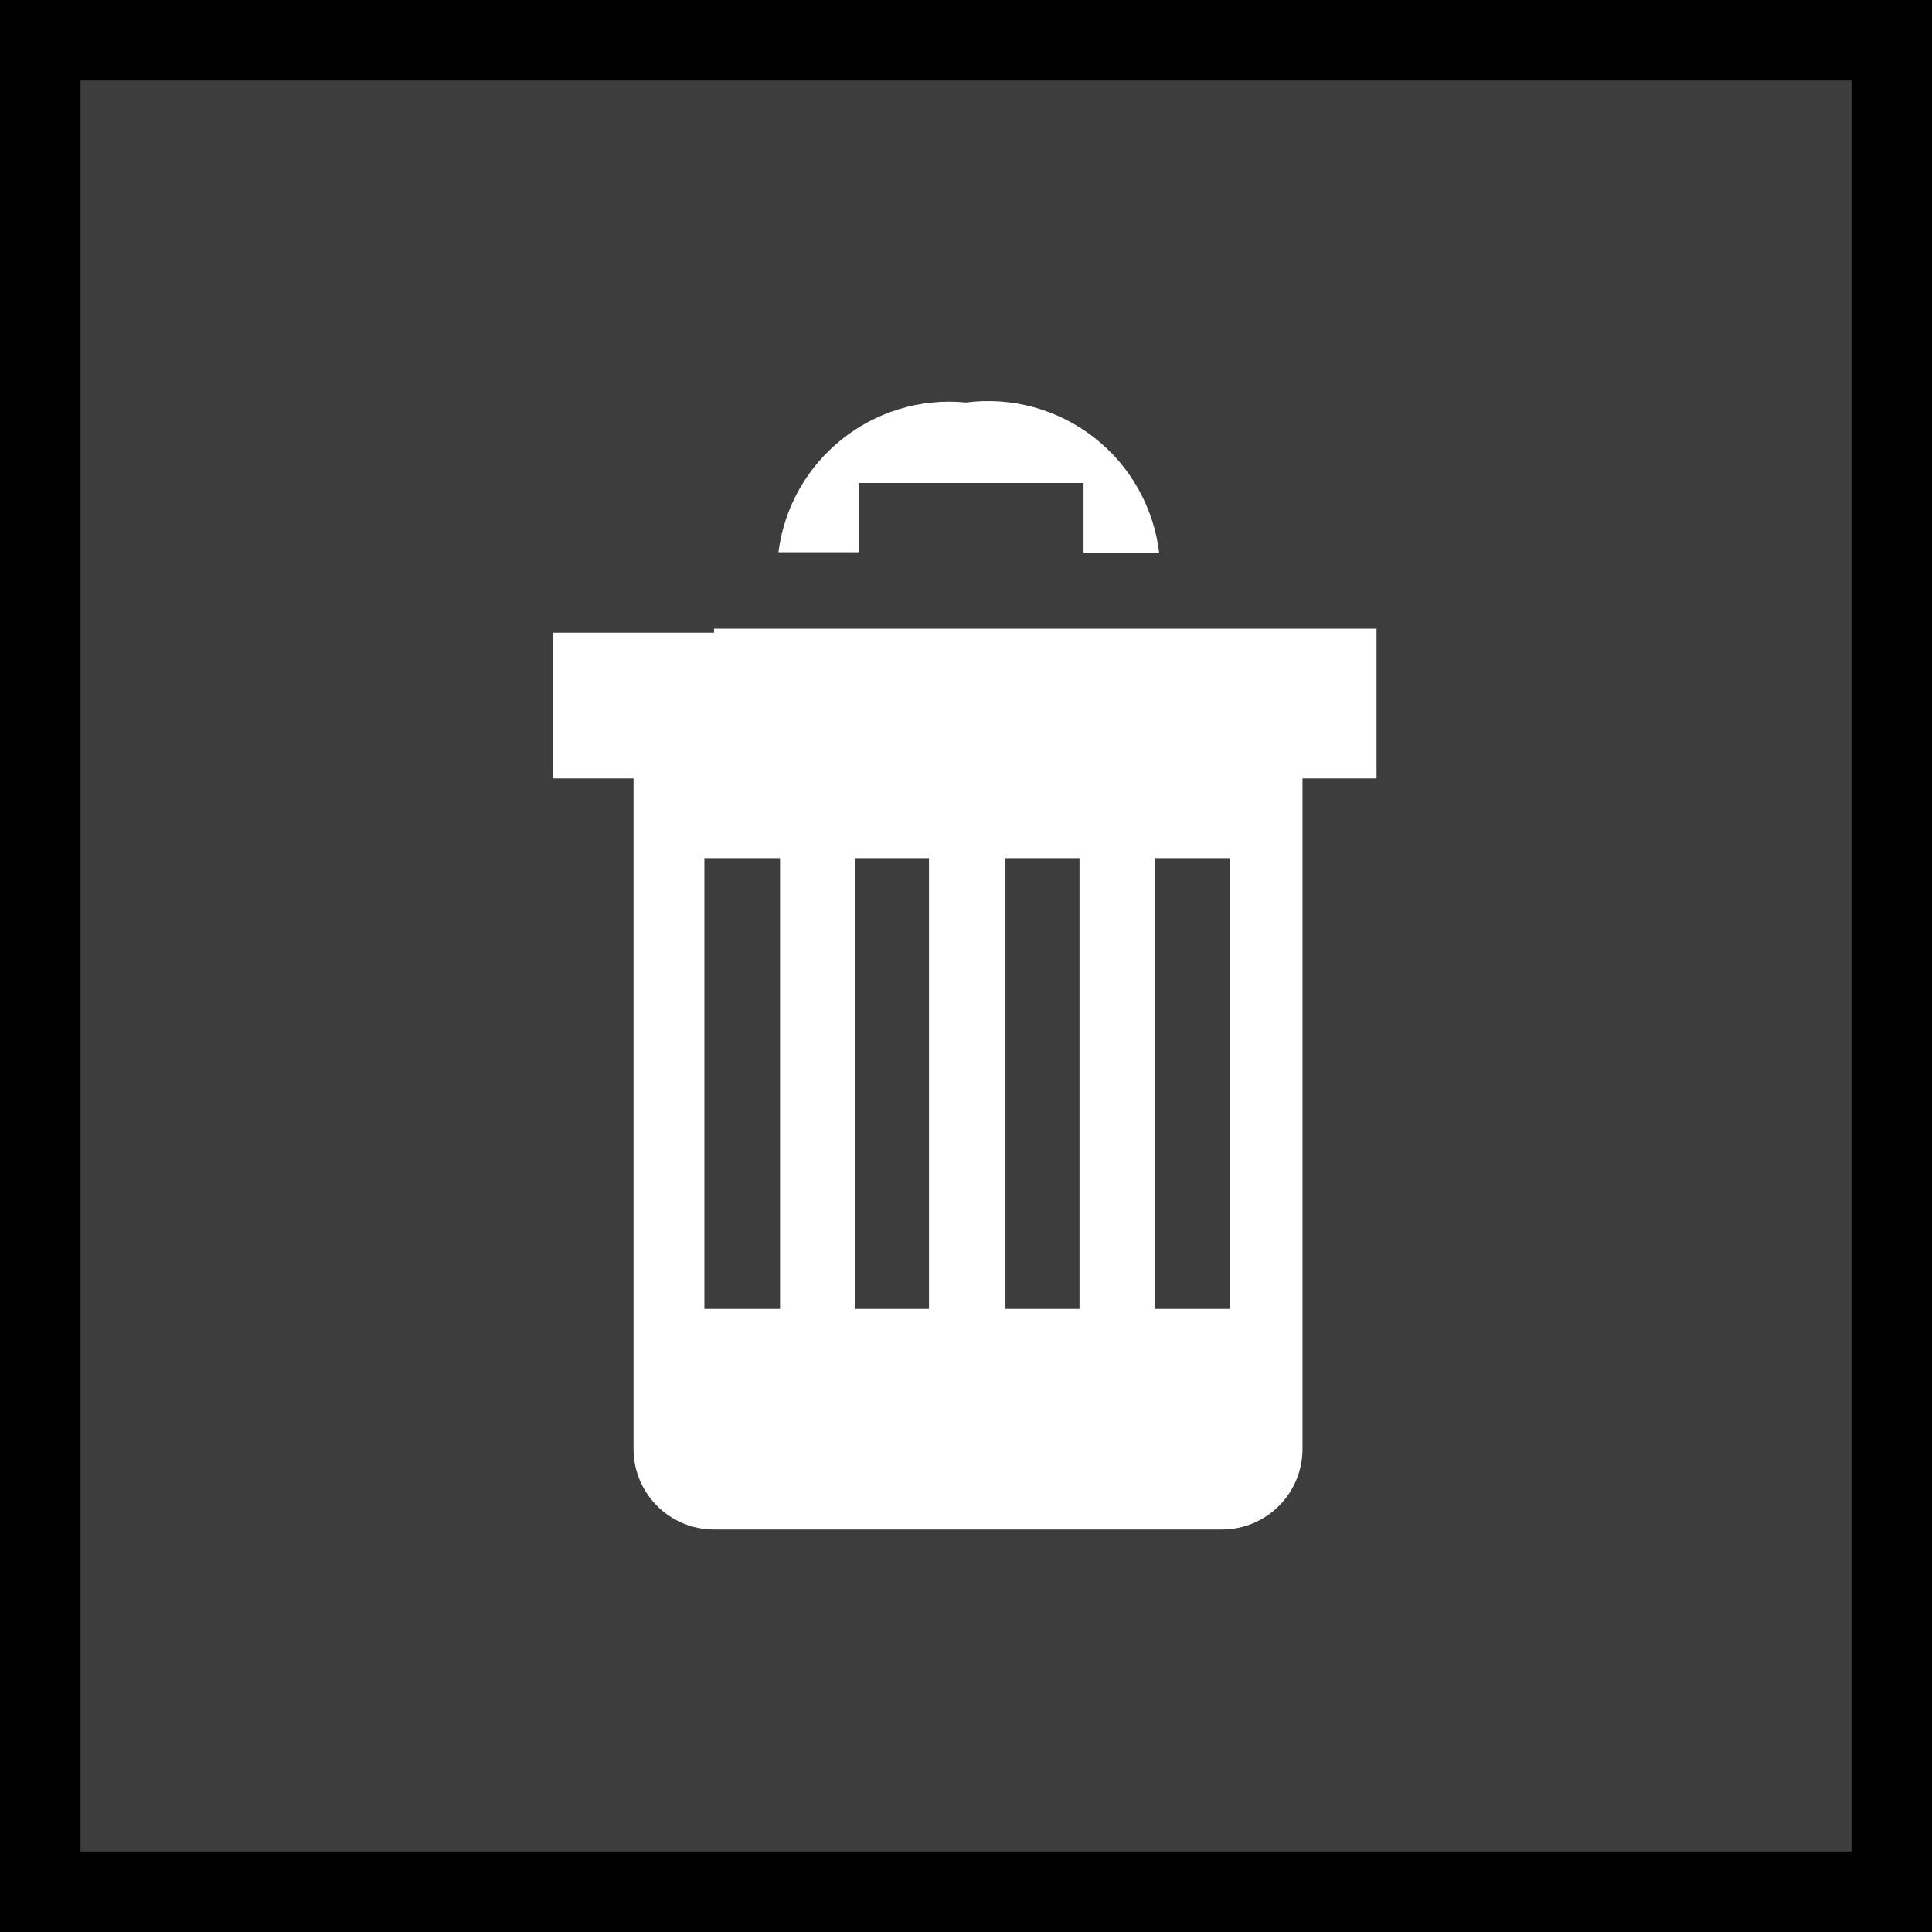
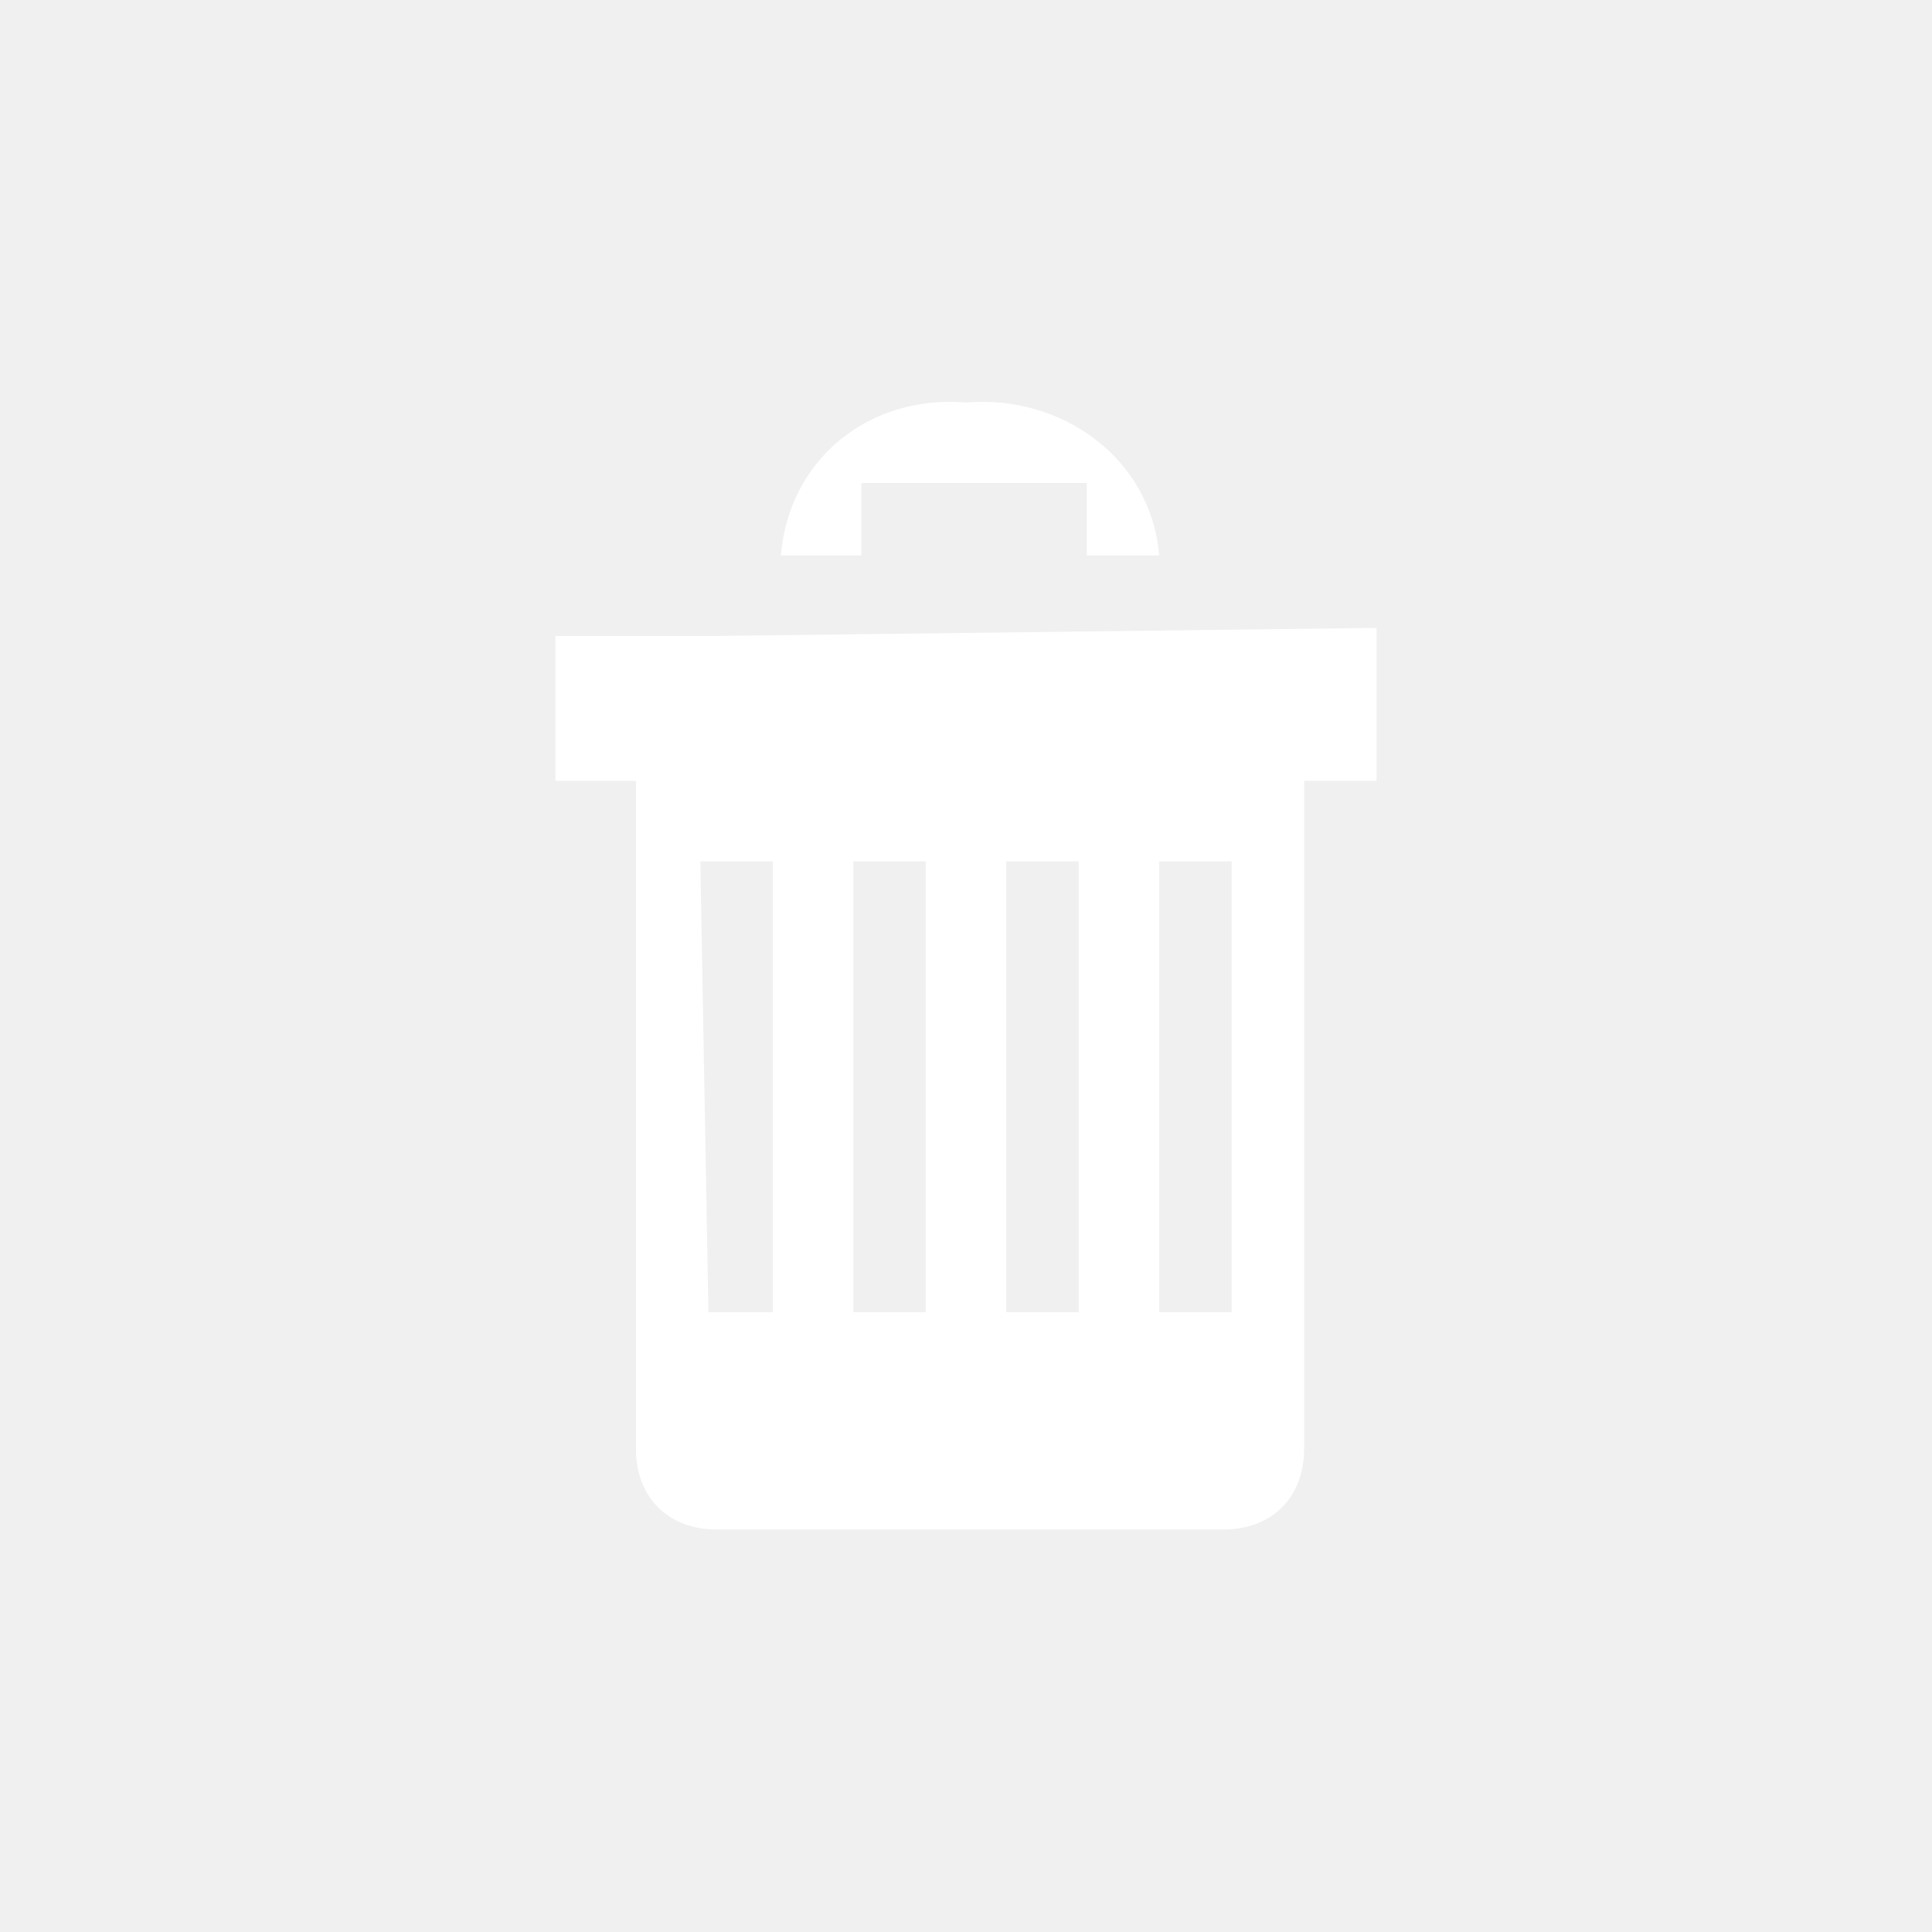
- <svg xmlns="http://www.w3.org/2000/svg" id="Calque_1" data-name="Calque 1" viewBox="0 0 24 24">
-   <defs>
-     <style>.cls-1{fill:#3d3d3d;}.cls-2{fill:#000100;}.cls-3{fill:#fff;}</style>
-   </defs>
-   <rect class="cls-1" x="0.5" y="0.5" width="23" height="23" />
-   <path class="cls-2" d="M24,24H0V0H24V24ZM1,23H23V1H1V23Z" />
-   <path class="cls-3" d="M9.67,6.86h1V6h2.79V6.87h0.94A2.14,2.14,0,0,0,12,5h0A2.14,2.14,0,0,0,9.67,6.86m-0.8,1h-2V9.67h1V18a1,1,0,0,0,1,1h6.31a1,1,0,0,0,1-1h0V9.67h0.92V7.81H8.87Zm5.48,2.8h0.93v5.6H14.35v-5.6Zm-1.87,0h0.93v5.6H12.49v-5.6Zm-1.87,0h0.93v5.6H10.62v-5.6Zm-1.87,0H9.69v5.6H8.75v-5.6Z" />
+ <svg xmlns="http://www.w3.org/2000/svg" version="1.1" id="Calque_1" x="0px" y="0px" viewBox="0 0 24 24" style="enable-background:new 0 0 24 24;" xml:space="preserve">
+   <style type="text/css">
+ 	.st0{display:none;fill:#3D3D3D;}
+ 	.st1{display:none;fill:#000100;}
+ 	.st2{fill:#FFFFFF;}
+ </style>
+   <rect x="0.5" y="0.5" class="st0" width="23" height="23" />
+   <path class="st1" d="M24,24H0V0h24V24z M1,23h22V1H1V23z" />
+   <path class="st2" d="M9.7,6.9h1V6h2.8v0.9h0.9c-0.1-1.2-1.2-2-2.4-1.9c0,0,0,0,0,0l0,0C10.8,4.9,9.8,5.7,9.7,6.9 M8.9,7.9h-2v1.8h1  V18c0,0.6,0.4,1,1,1h6.3c0.6,0,1-0.4,1-1l0,0V9.7h0.9V7.8L8.9,7.9L8.9,7.9z M14.4,10.7h0.9v5.6h-0.9V10.7z M12.5,10.7h0.9v5.6h-0.9  L12.5,10.7L12.5,10.7z M10.6,10.7h0.9v5.6h-0.9L10.6,10.7L10.6,10.7z M8.7,10.7h0.9v5.6H8.8L8.7,10.7L8.7,10.7z" />
</svg>
